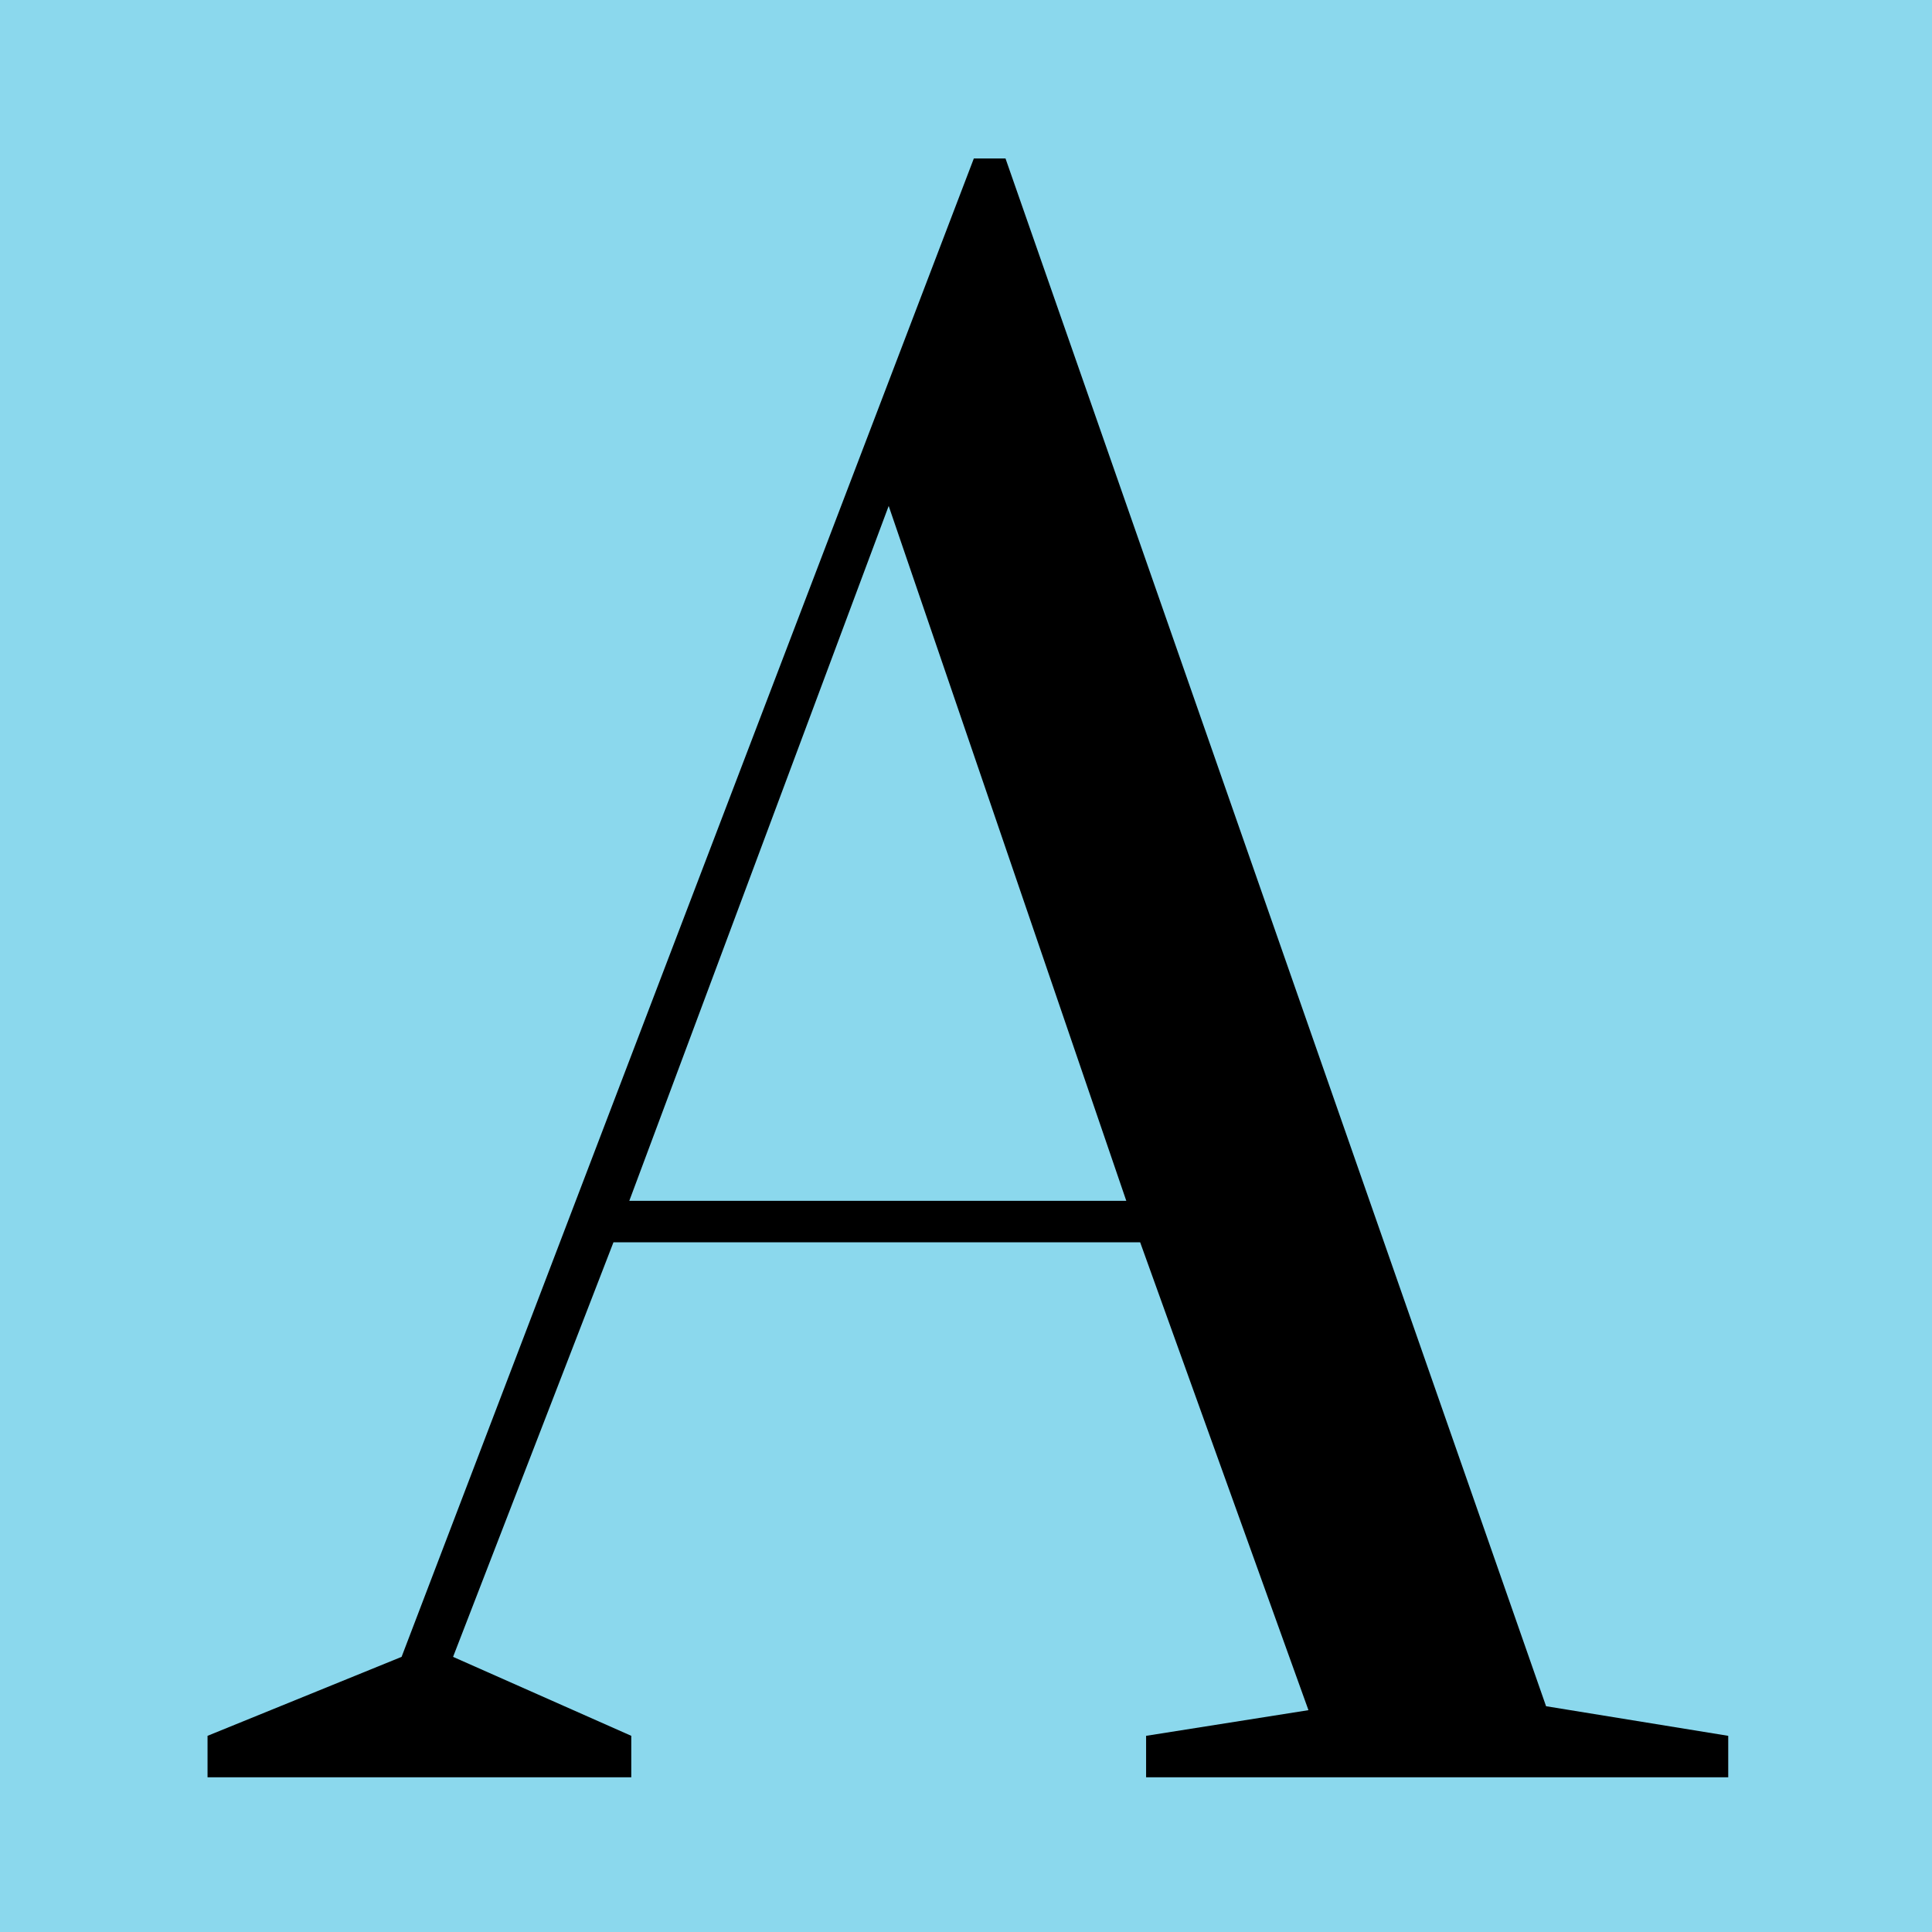
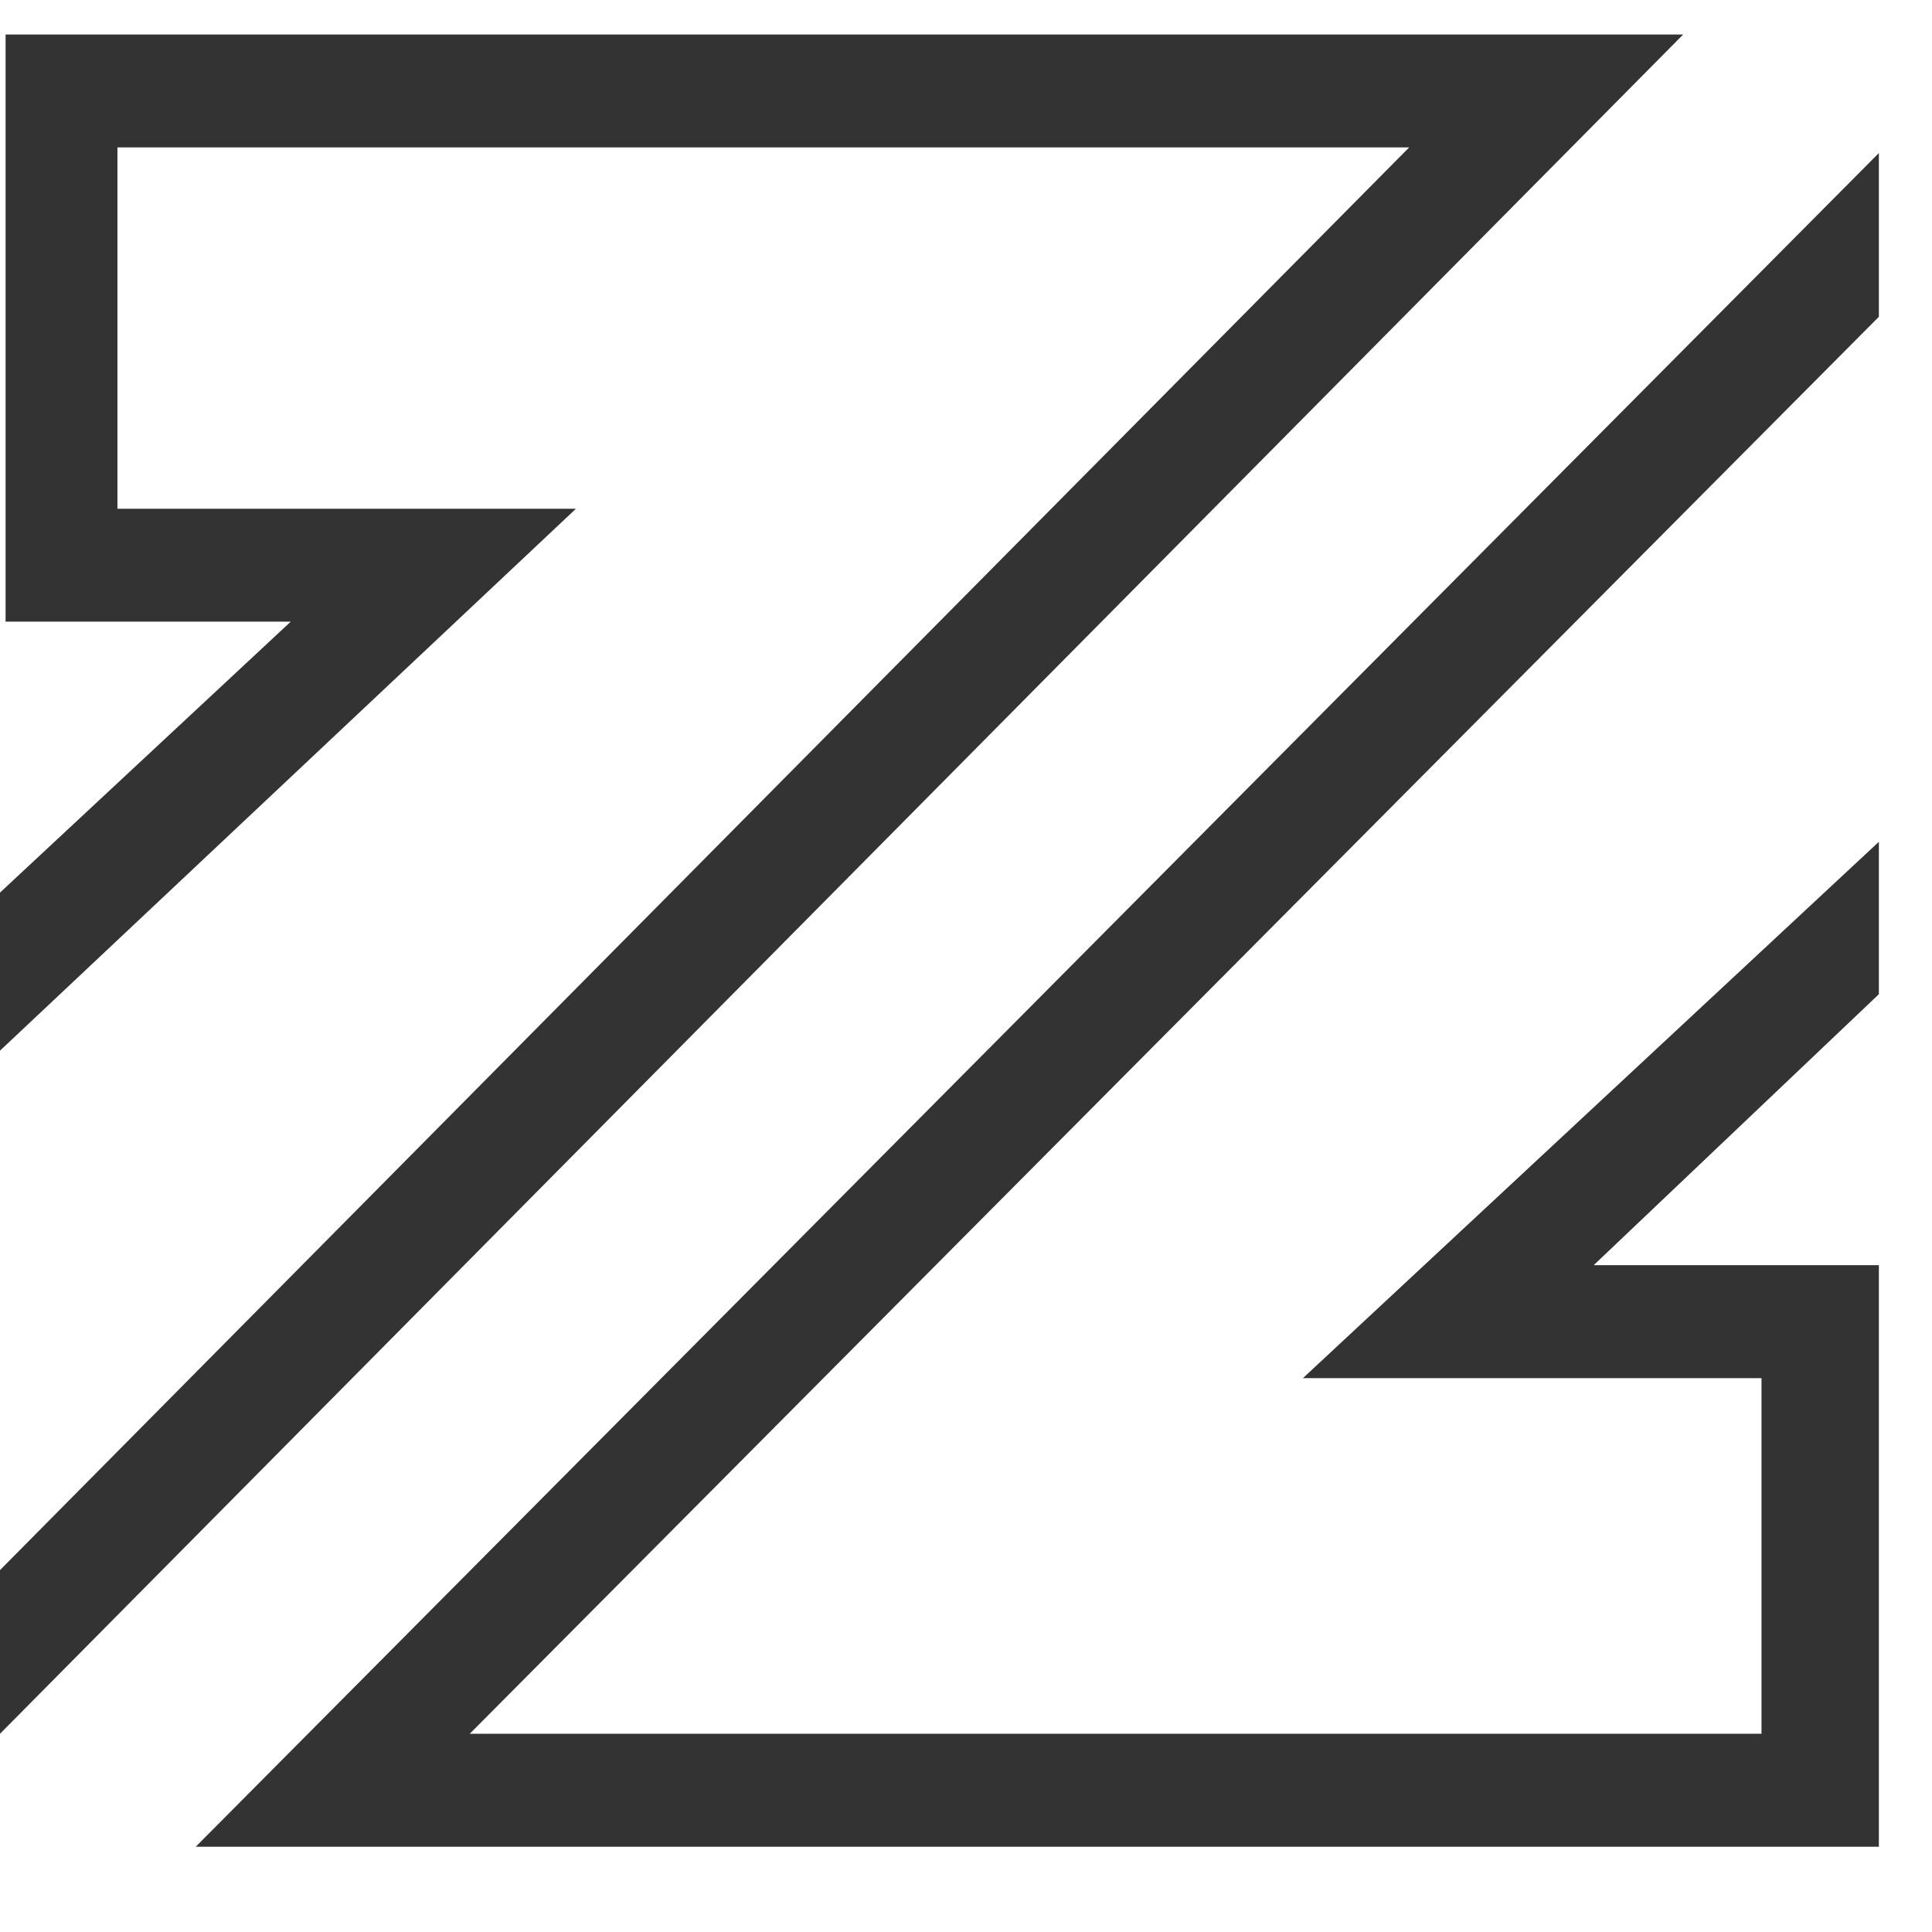
- <svg xmlns="http://www.w3.org/2000/svg" width="512" height="512" viewBox="0 0 512 512" fill="none">
-   <rect width="512" height="512" fill="#8BD8ED" />
-   <path d="M55 471V460.013L106.424 439.087L258.074 42H266.47L409.724 452.166L458 460.013V471H303.727V460.013L346.755 453.212L302.152 329.221H162.572L120.068 439.087L167.294 460.013V471H55ZM166.77 318.234H298.479L235.51 134.078L166.77 318.234Z" fill="black" />
+ <svg xmlns="http://www.w3.org/2000/svg" width="512" height="512" viewBox="0 0 28 27" fill="none">
+   <path d="M0.081 0V8.509H4.214L0 12.436V14.727L8.347 6.873H1.702V1.636H20.423L0 22.255V24.627L24.394 0H0.081Z" fill="#333333" />
+   <path d="M18.883 19.473H25.529V24.627H6.808L27.23 4.091V1.718L2.837 26.264H27.23V17.836H23.097L27.23 13.909V11.7L18.883 19.473Z" fill="#333333" />
</svg>
